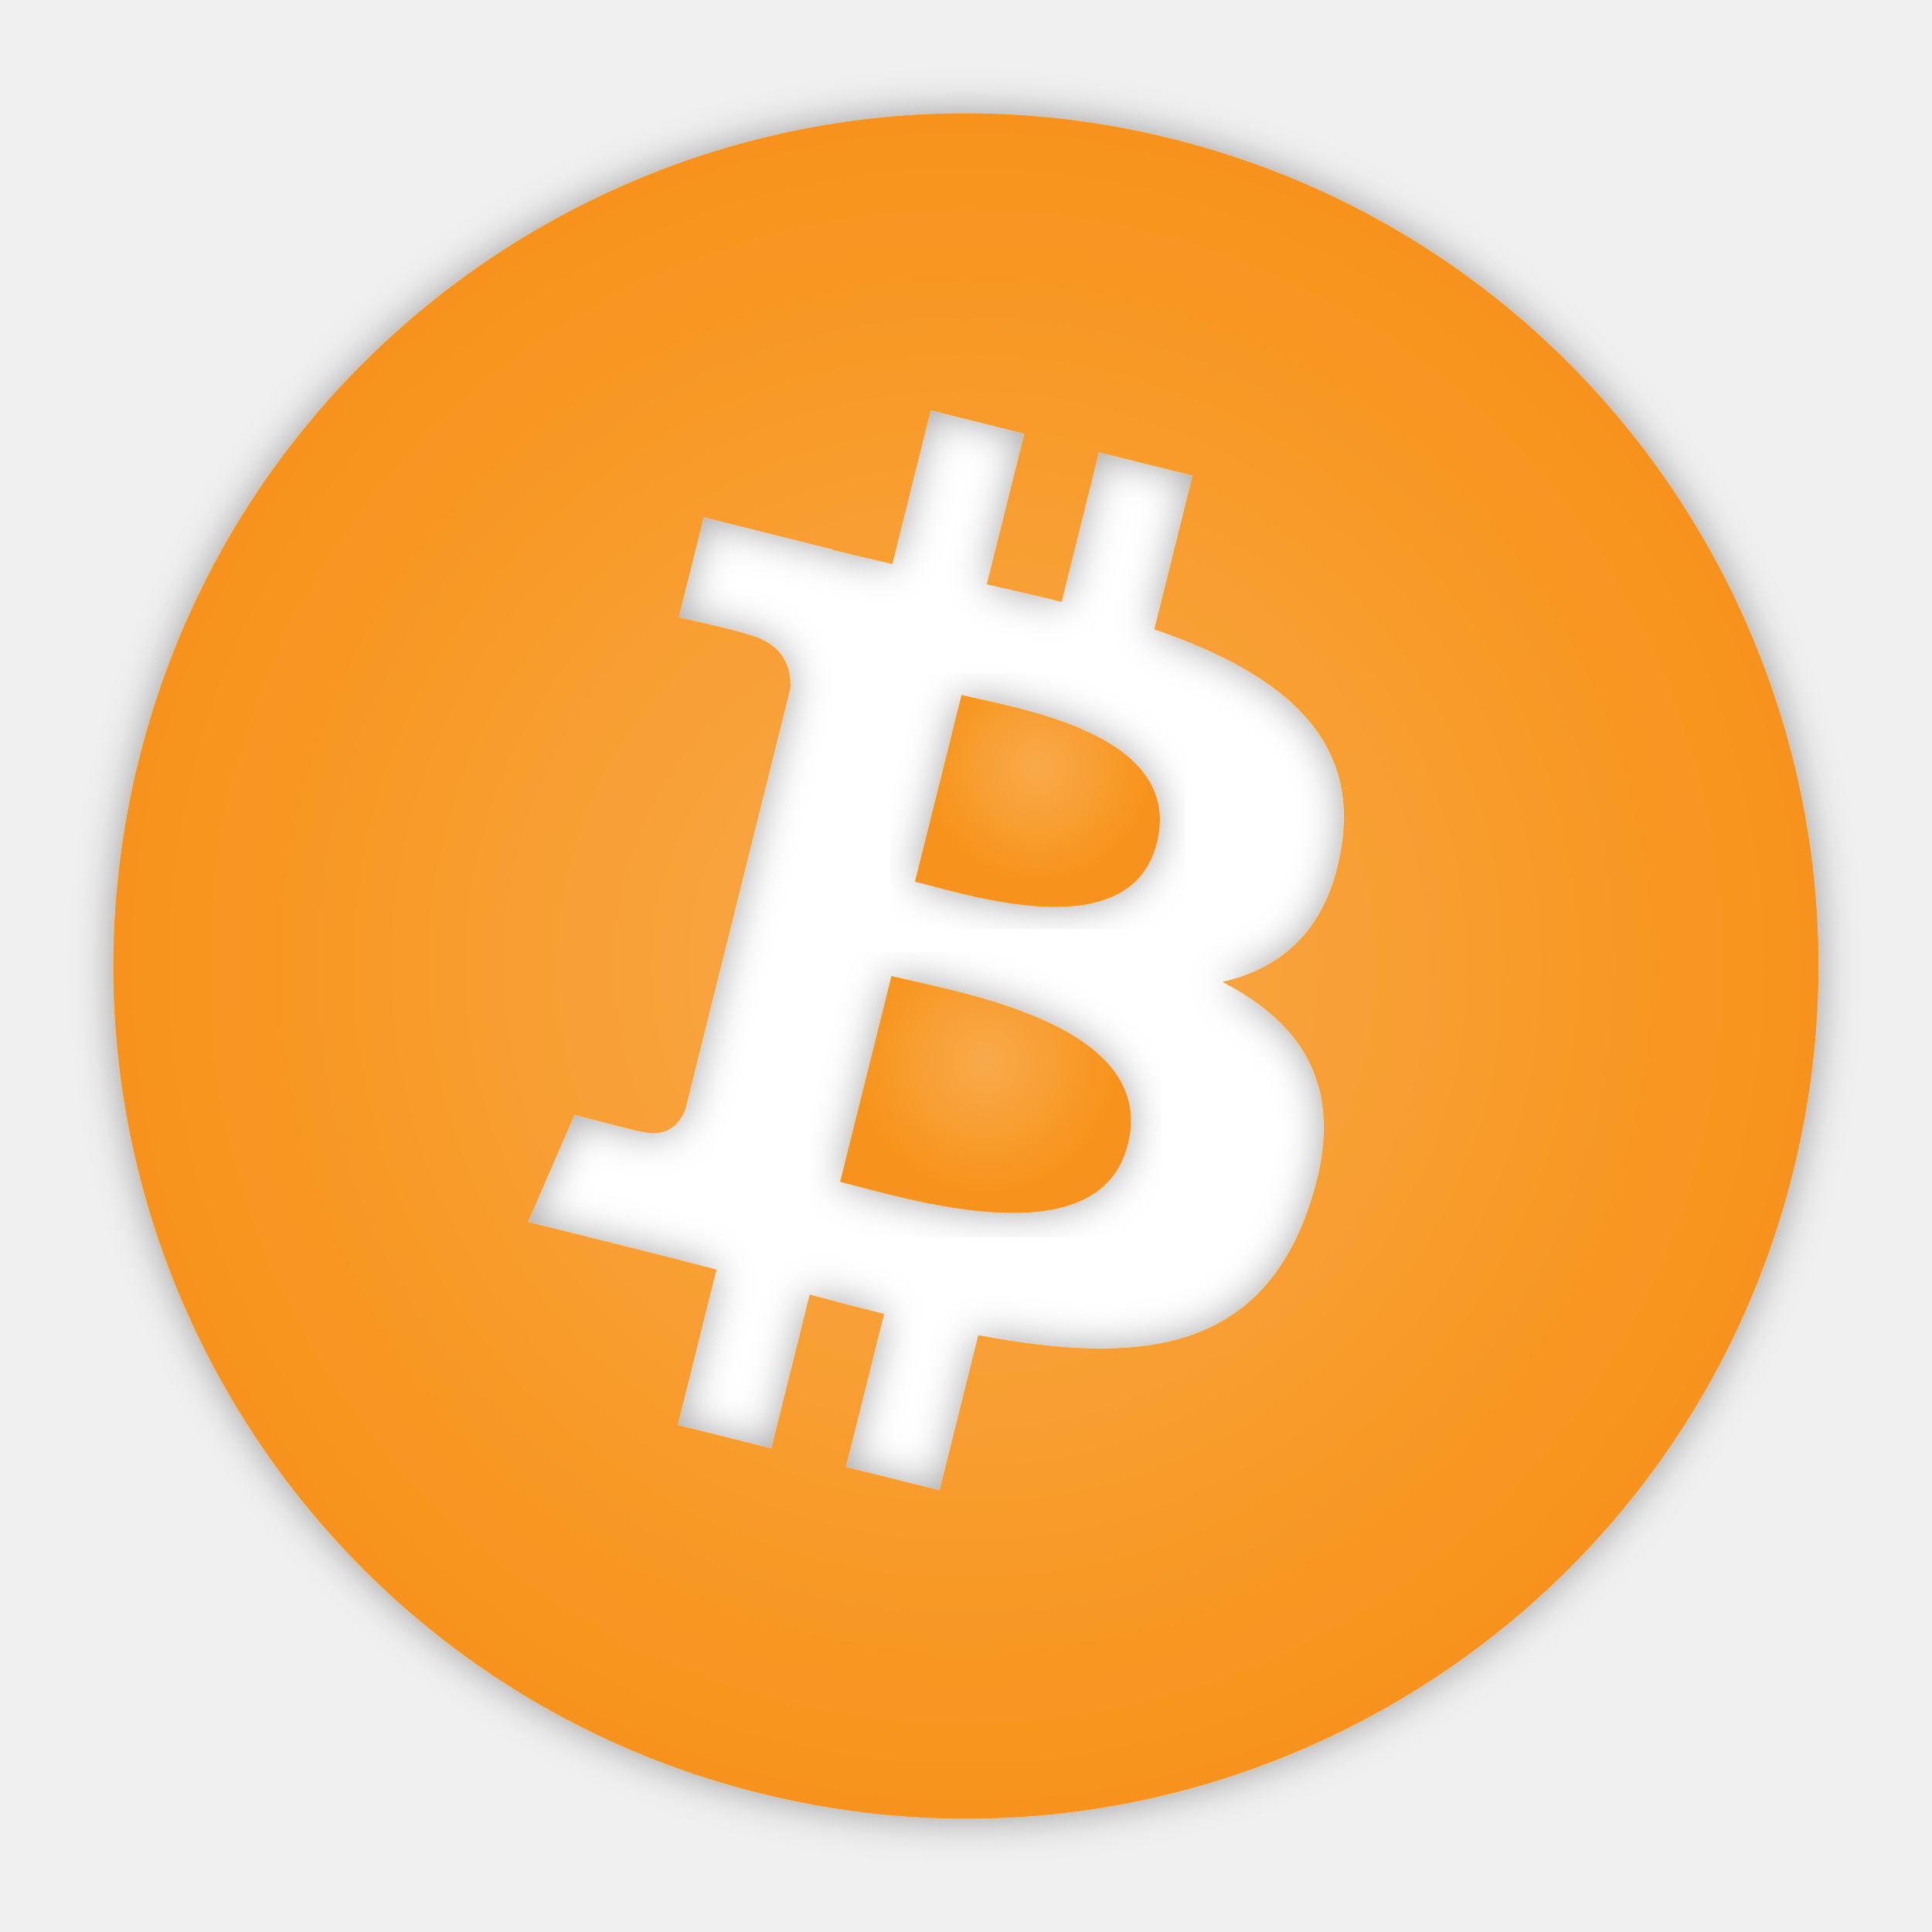
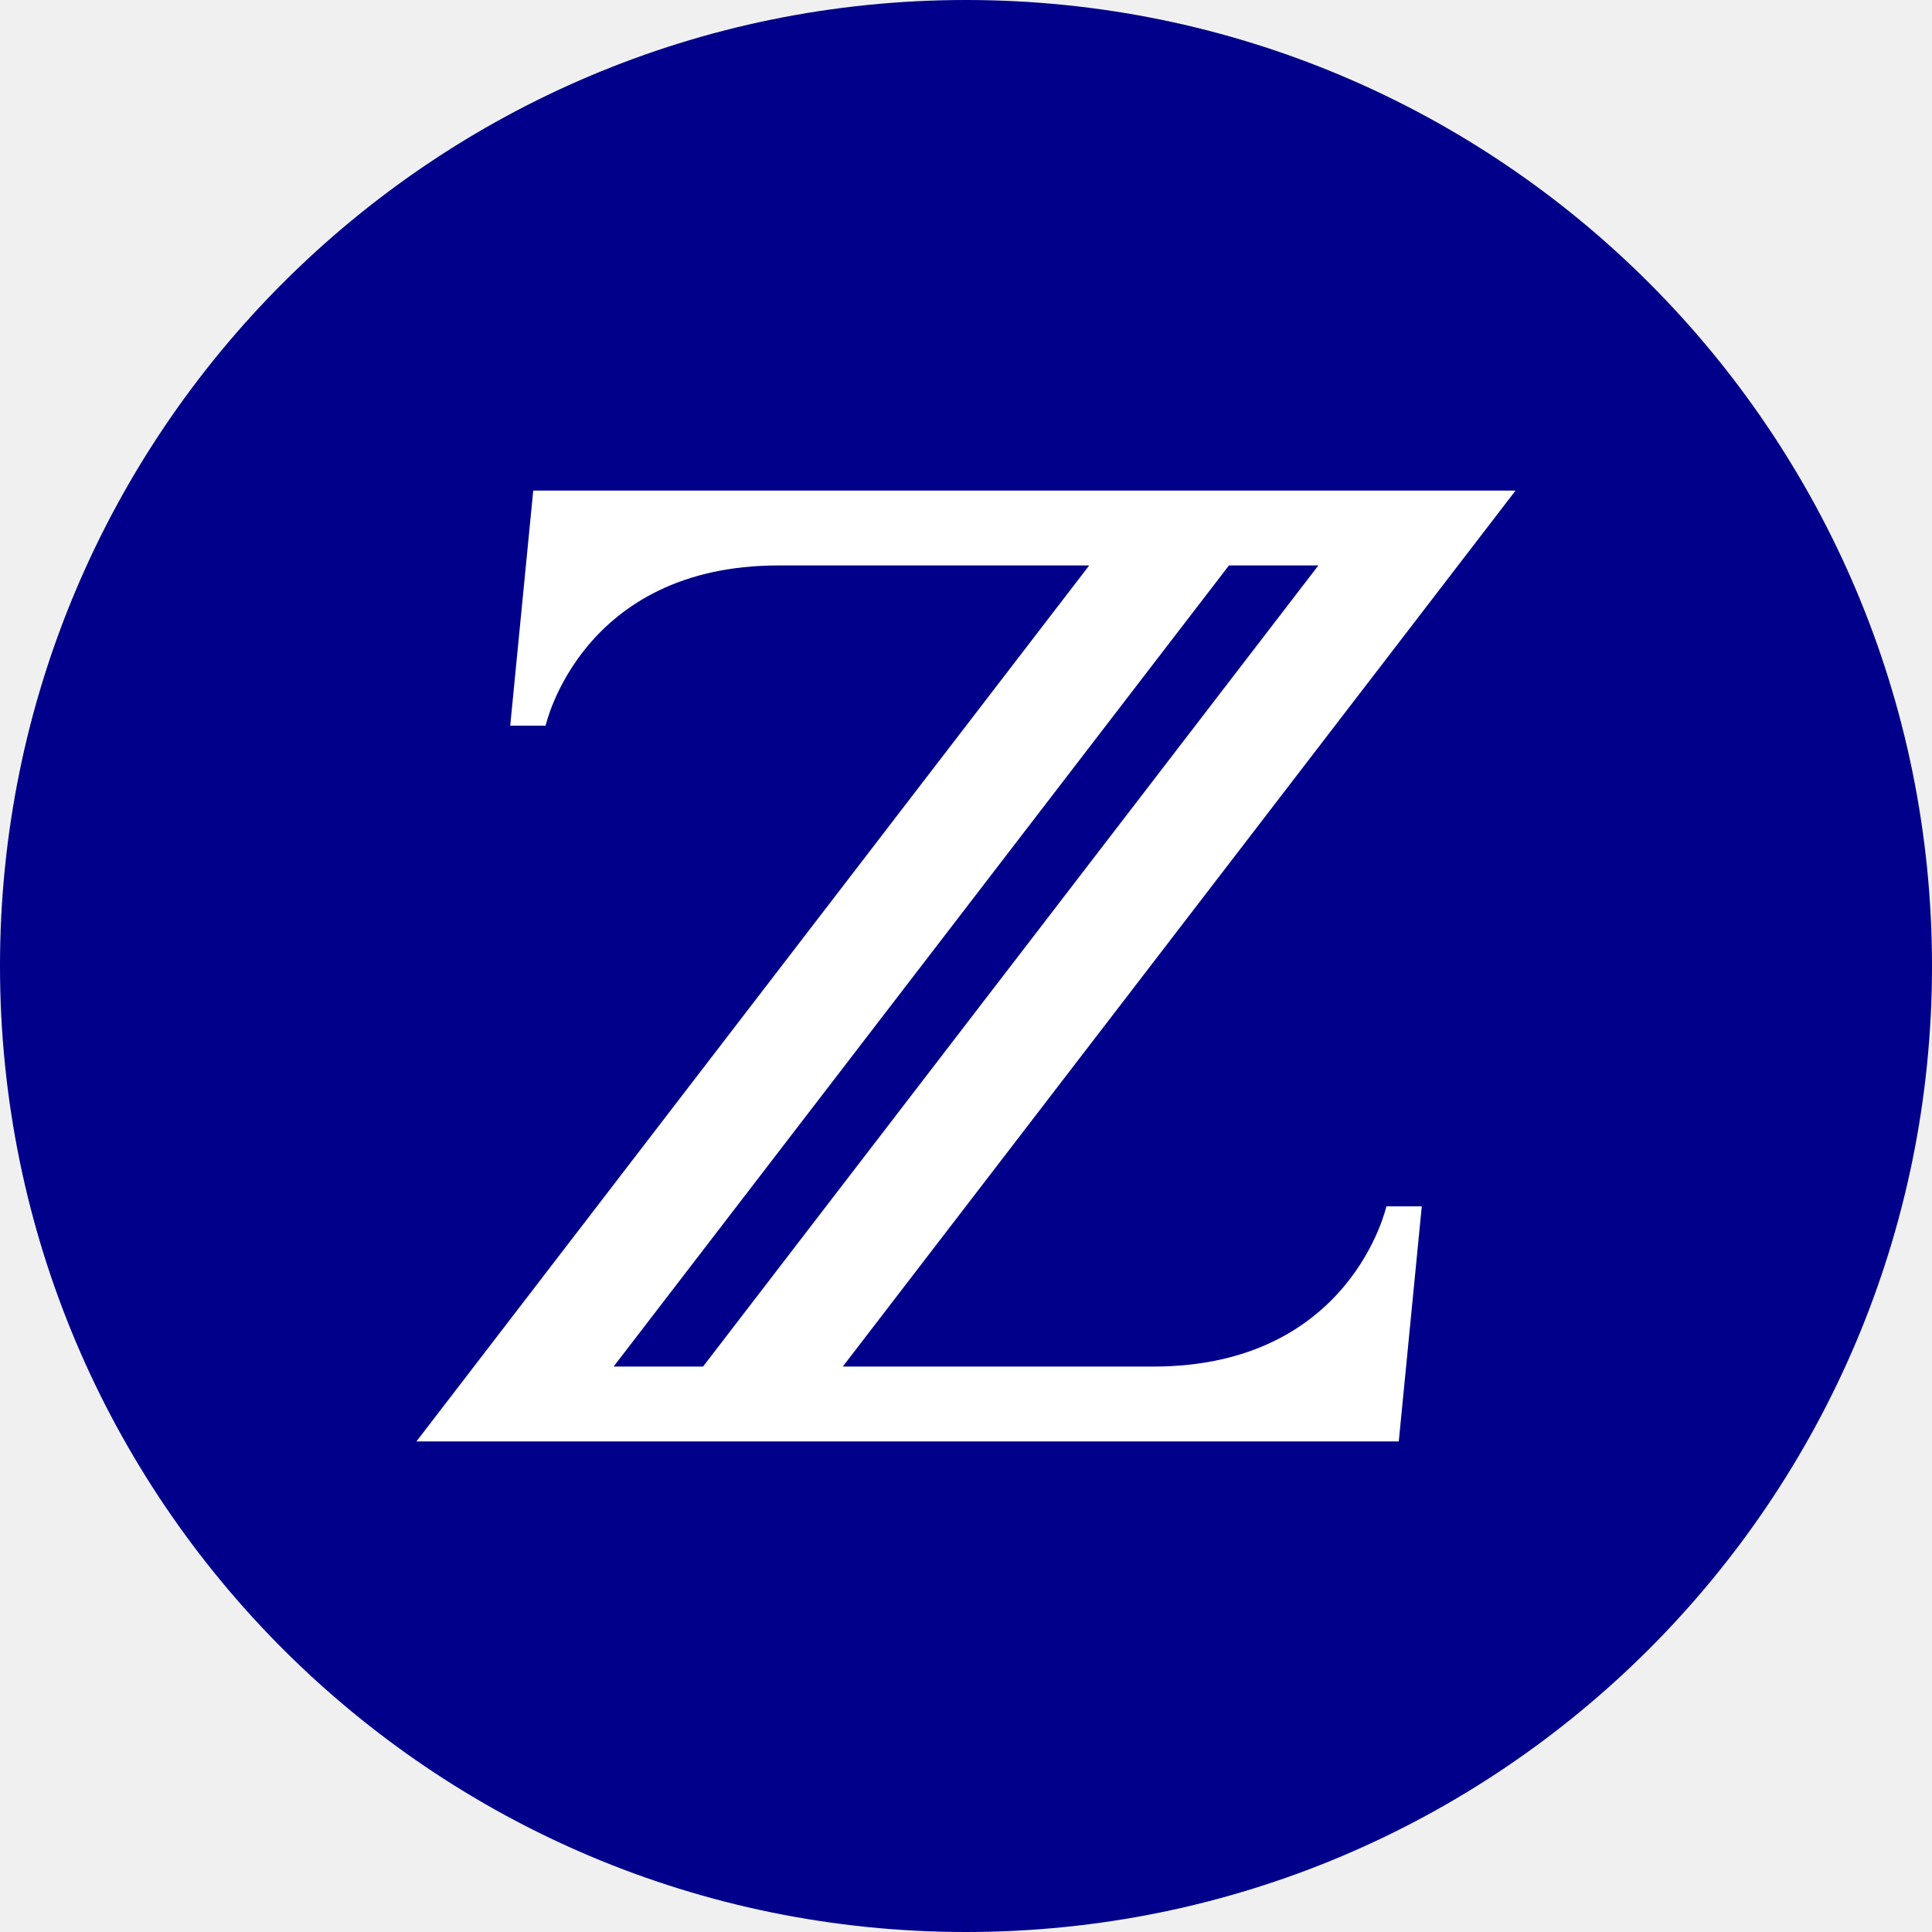
- <svg xmlns="http://www.w3.org/2000/svg" version="1.1" id="svg2" x="0px" y="0px" width="1024px" height="1024px" viewBox="-34 -34 580 580" enable-background="new 0 0 1024 1024" xml:space="preserve">
-   <filter id="dropShadowAlpha">
-     <feColorMatrix result="matrixOut" in="SourceAlpha" type="saturate" values="0.1" />
-     <feGaussianBlur in="matrixOut" result="blur-out" stdDeviation="6" />
-     <feColorMatrix in="blur-out" result="color-out" type="matrix" values="0 0 0 0   0                 0 0 0 0   0                  0 0 0 0   0                  0 0 0 0.35 0" />
-     <feBlend in="SourceGraphic" in2="color-out" mode="normal" />
-   </filter>
+ <svg xmlns="http://www.w3.org/2000/svg" version="1.1" id="Layer_1" x="0px" y="0px" viewBox="0 0 1000 1000" style="enable-background:new 0 0 1000 1000;" xml:space="preserve">
+   <style type="text/css">
+ 	.st0{fill:#00008B;}
+ 	.st1{fill:#FFFFFF;}
+ </style>
  <g>
-     <circle cx="255" cy="255" r="200" stroke-width="2" fill="white" />
-     <radialGradient id="innerBtop" cx="277.49" cy="196.441" r="34.397" gradientUnits="userSpaceOnUse">
-       <stop offset="0" style="stop-color:#F9AA4B" />
-       <stop offset="1" style="stop-color:#F7931A" />
-     </radialGradient>
-     <path fill="url(#innerBtop)" filter="url(#dropShadowAlpha)" d="M254.647,174.6l-13.983,56.08c15.855,3.951,64.735,20.071,72.656-11.656    C321.568,185.928,270.503,178.552,254.647,174.6z" />
-     <radialGradient id="innerBbottom" cx="261.915" cy="284.567" r="39.838" gradientUnits="userSpaceOnUse">
-       <stop offset="0" style="stop-color:#F9AA4B" />
-       <stop offset="1" style="stop-color:#F7931A" />
-     </radialGradient>
-     <path fill="url(#innerBbottom)" filter="url(#dropShadowAlpha)" d="M233.608,258.984l-15.425,61.832c19.04,4.729,77.769,23.584,86.448-11.296    C313.703,273.144,252.647,263.736,233.608,258.984z" />
-     <radialGradient id="coinShape" cx="256.028" cy="256.003" r="255.988" gradientUnits="userSpaceOnUse">
-       <stop offset="0" style="stop-color:#F9AA4B" />
-       <stop offset="1" style="stop-color:#F7931A" />
-     </radialGradient>
-     <path fill="url(#coinShape)" filter="url(#dropShadowAlpha)" d="M317.871,7.656c-137.12-34.192-276.024,49.28-310.2,186.44    c-34.208,137.136,49.256,276.048,186.36,310.24c137.16,34.199,276.063-49.265,310.256-186.408    C538.479,180.776,455.023,41.848,317.871,7.656z M368.807,219.528c-3.688,24.936-17.512,37.008-35.864,41.24    c25.2,13.12,38.024,33.239,25.809,68.12c-15.16,43.319-51.176,46.976-99.072,37.912l-11.624,46.584l-28.088-7l11.472-45.96    c-7.279-1.809-14.72-3.729-22.384-5.809l-11.512,46.177l-28.056-7l11.624-46.673c-6.561-1.68-13.225-3.464-20.024-5.168    l-36.552-9.111l13.943-32.152c0,0,20.696,5.504,20.416,5.096c7.952,1.969,11.48-3.216,12.872-6.672l18.368-73.64l0.048-0.2    l13.104-52.568c0.344-5.968-1.712-13.496-13.088-16.336c0.439-0.296-20.4-5.072-20.4-5.072l7.472-30l38.736,9.673l-0.032,0.144    c5.824,1.448,11.824,2.824,17.937,4.216L245.423,89.2l28.072,7l-11.28,45.224c7.536,1.721,15.12,3.456,22.504,5.297l11.2-44.929    l28.088,7l-11.504,46.145C347.967,167.152,373.904,185.464,368.807,219.528z" />
+     <circle class="st0" cx="500" cy="500" r="500" />
+     <path class="st1" d="M596.96,707.33H436.22l348.24-453.42H276L264.09,375.6h18.32c0,0,18.32-82.93,120.63-82.93h160.74   L215.54,746.09H724l11.91-121.69h-18.32C717.59,624.4,699.27,707.33,596.96,707.33z M317.61,707.33l318.5-414.67h46.29   L363.9,707.33H317.61z" />
  </g>
</svg>
